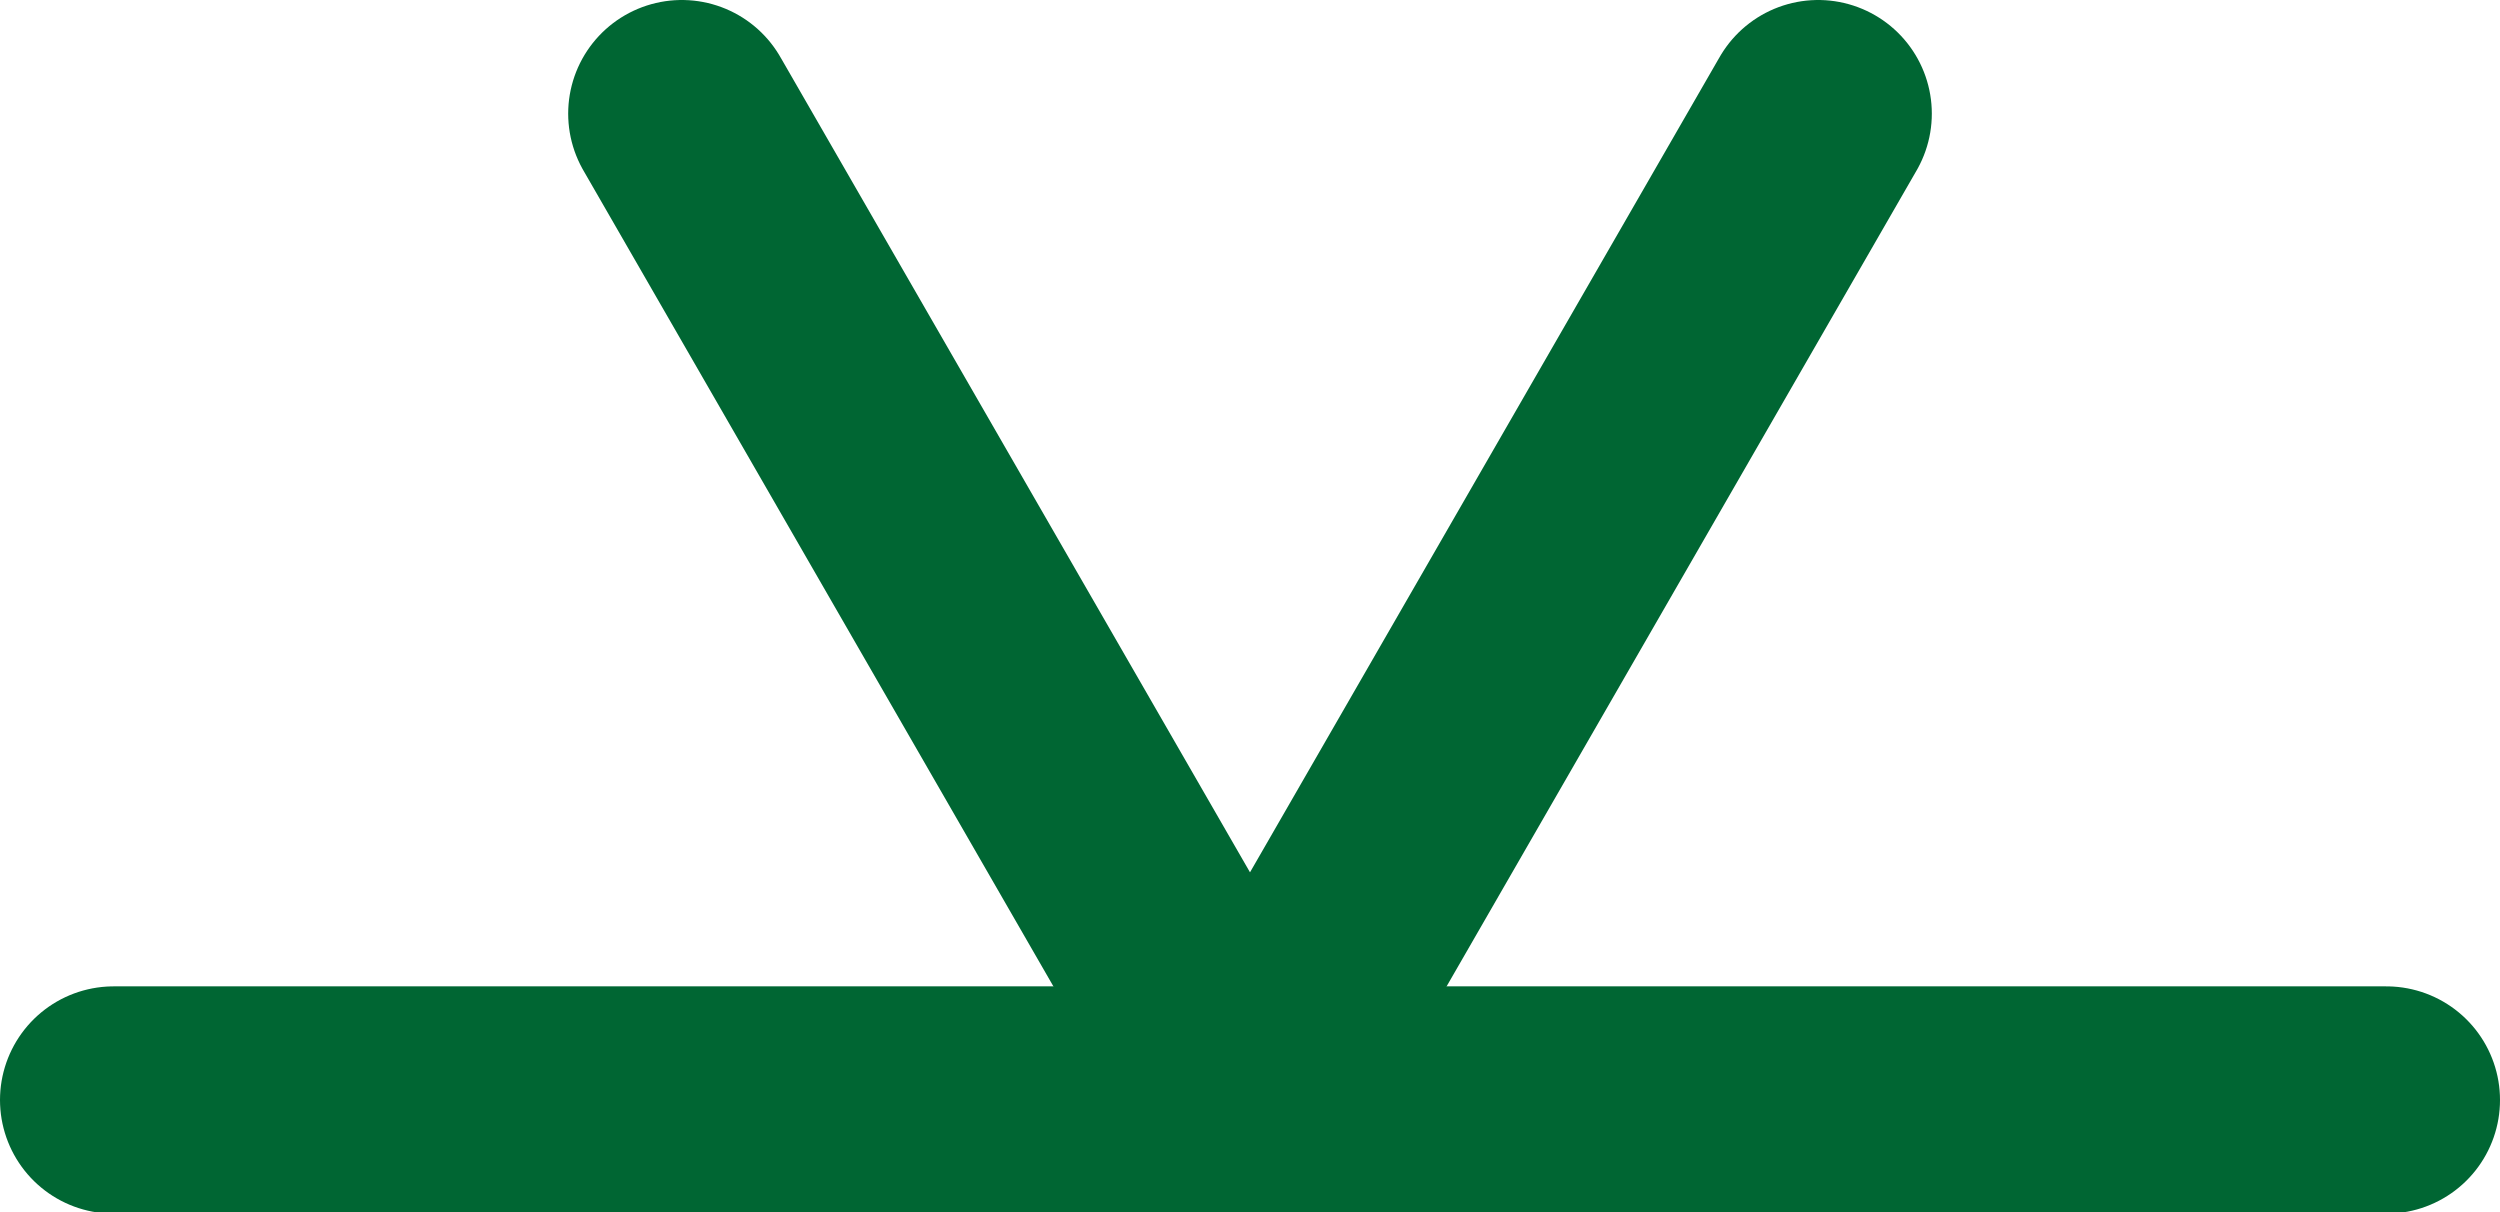
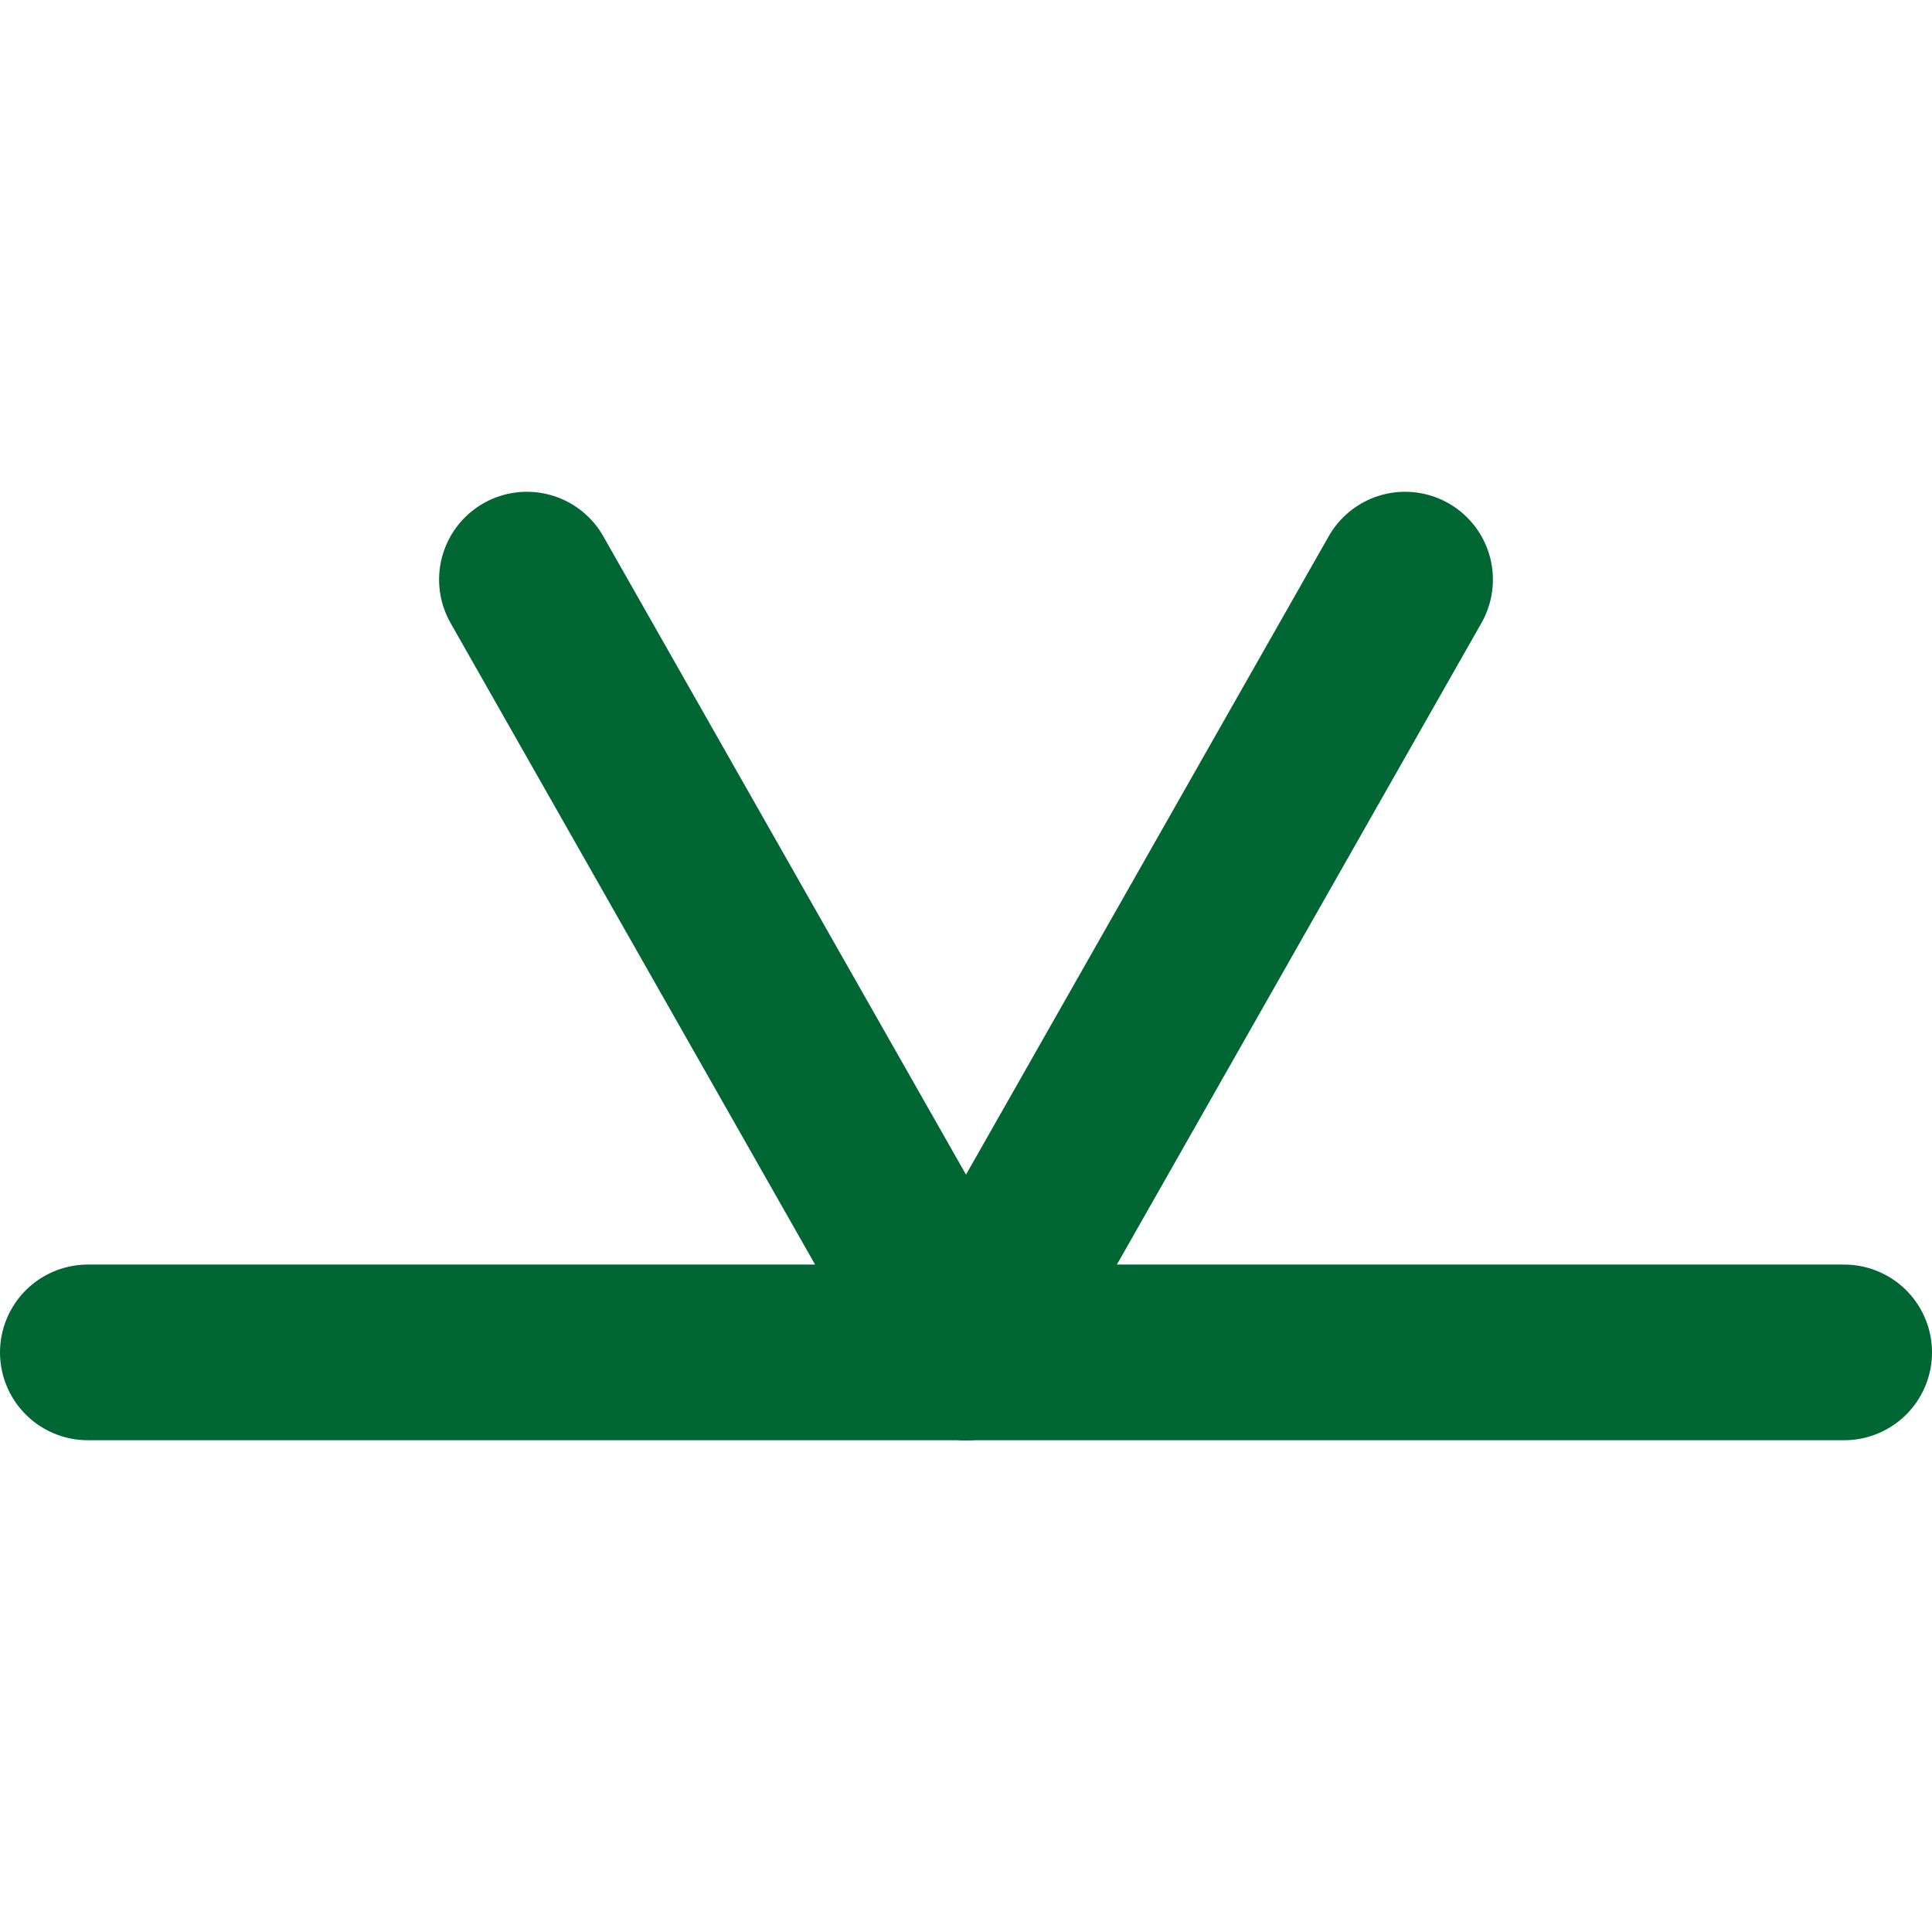
- <svg xmlns="http://www.w3.org/2000/svg" id="svg9" viewBox="0 0 11 5.33">
-   <defs>
-     <style>.cls-1{fill:none;stroke:#063;stroke-linecap:round;stroke-linejoin:round;}</style>
-   </defs>
+ <svg xmlns="http://www.w3.org/2000/svg" version="1.1" id="svg9" x="0px" y="0px" viewBox="0 0 11 11" style="enable-background:new 0 0 11 11;" xml:space="preserve">
+   <style type="text/css">
+ 	.st0{fill:none;stroke:#006633;stroke-linecap:round;stroke-linejoin:round;}
+ </style>
  <g id="g1103">
-     <path id="path4-3-2" class="cls-1" d="M11,8.17H1" transform="translate(-0.5 -3.33)" />
-     <path id="path4-3-6-27-9" class="cls-1" d="M6,8.17,8.5,3.83" transform="translate(-0.5 -3.33)" />
-     <path id="path4-3-6-1-0" class="cls-1" d="M6,8.17,3.5,3.83" transform="translate(-0.5 -3.33)" />
+     <path id="path4-3-2" class="st0" d="M10.5,7.7h-10" />
+     <path id="path4-3-6-27-9" class="st0" d="M5.5,7.7L8,3.3" />
+     <path id="path4-3-6-1-0" class="st0" d="M5.5,7.7L3,3.3" />
  </g>
</svg>
